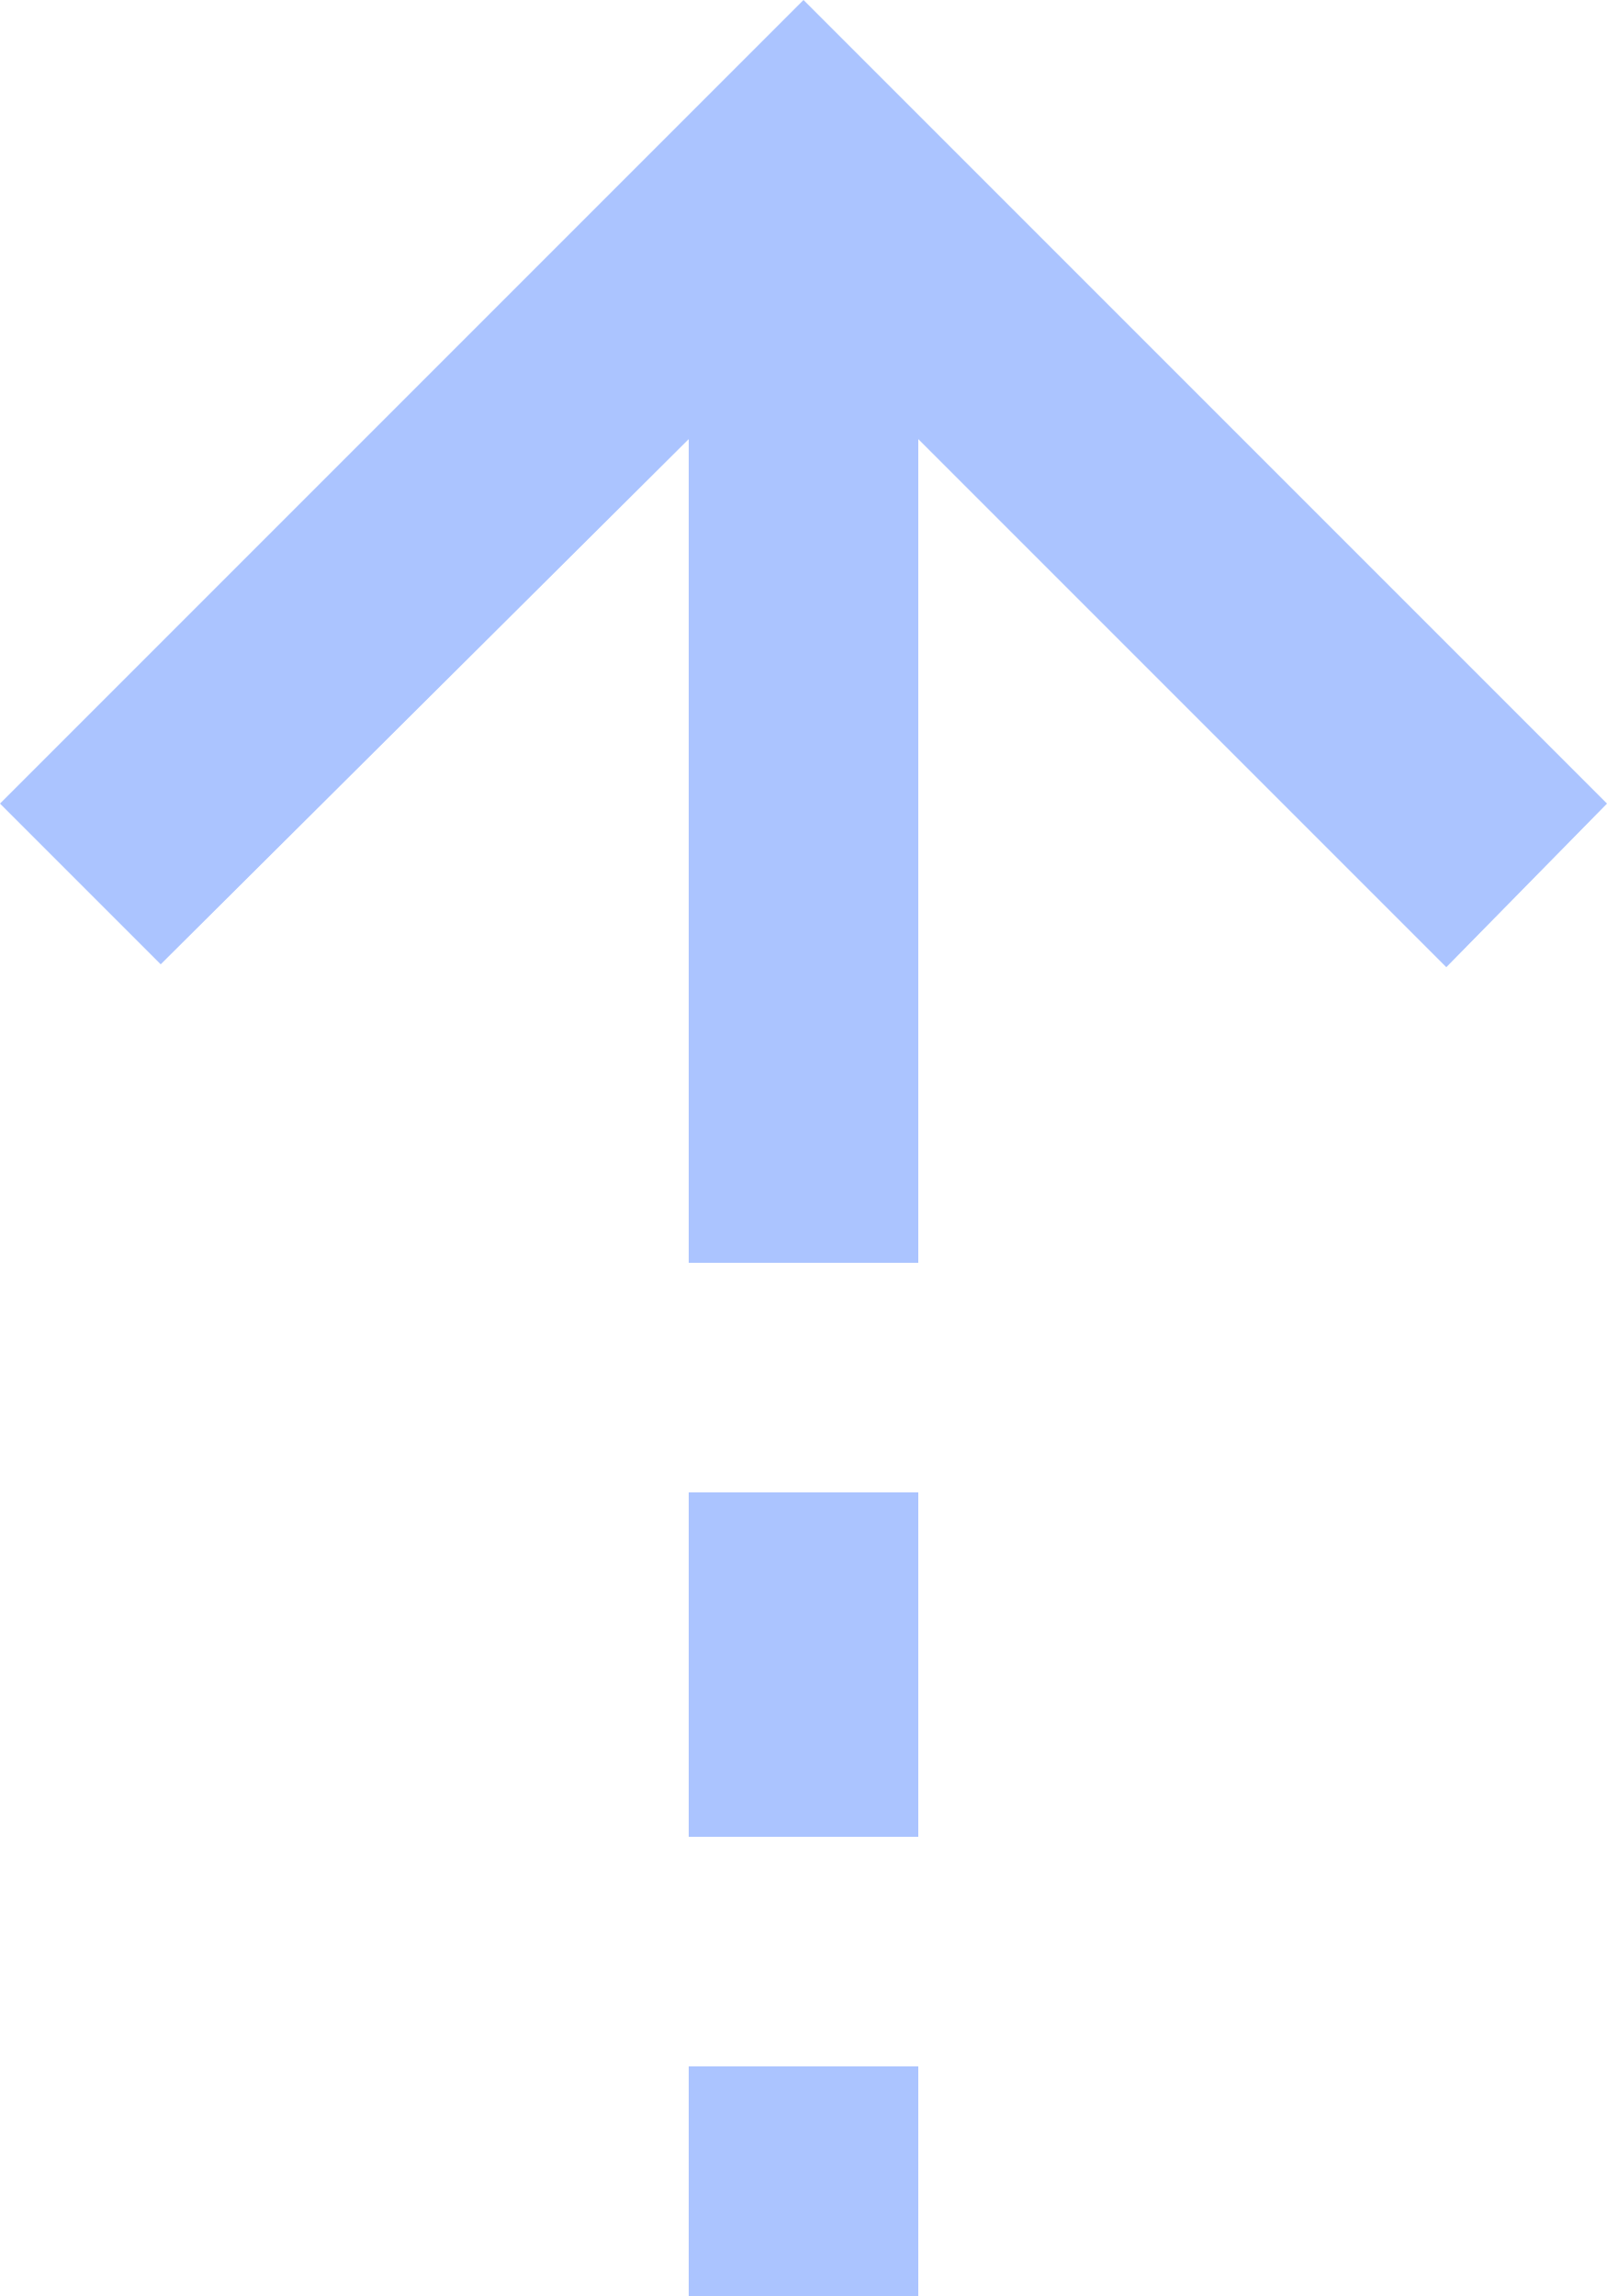
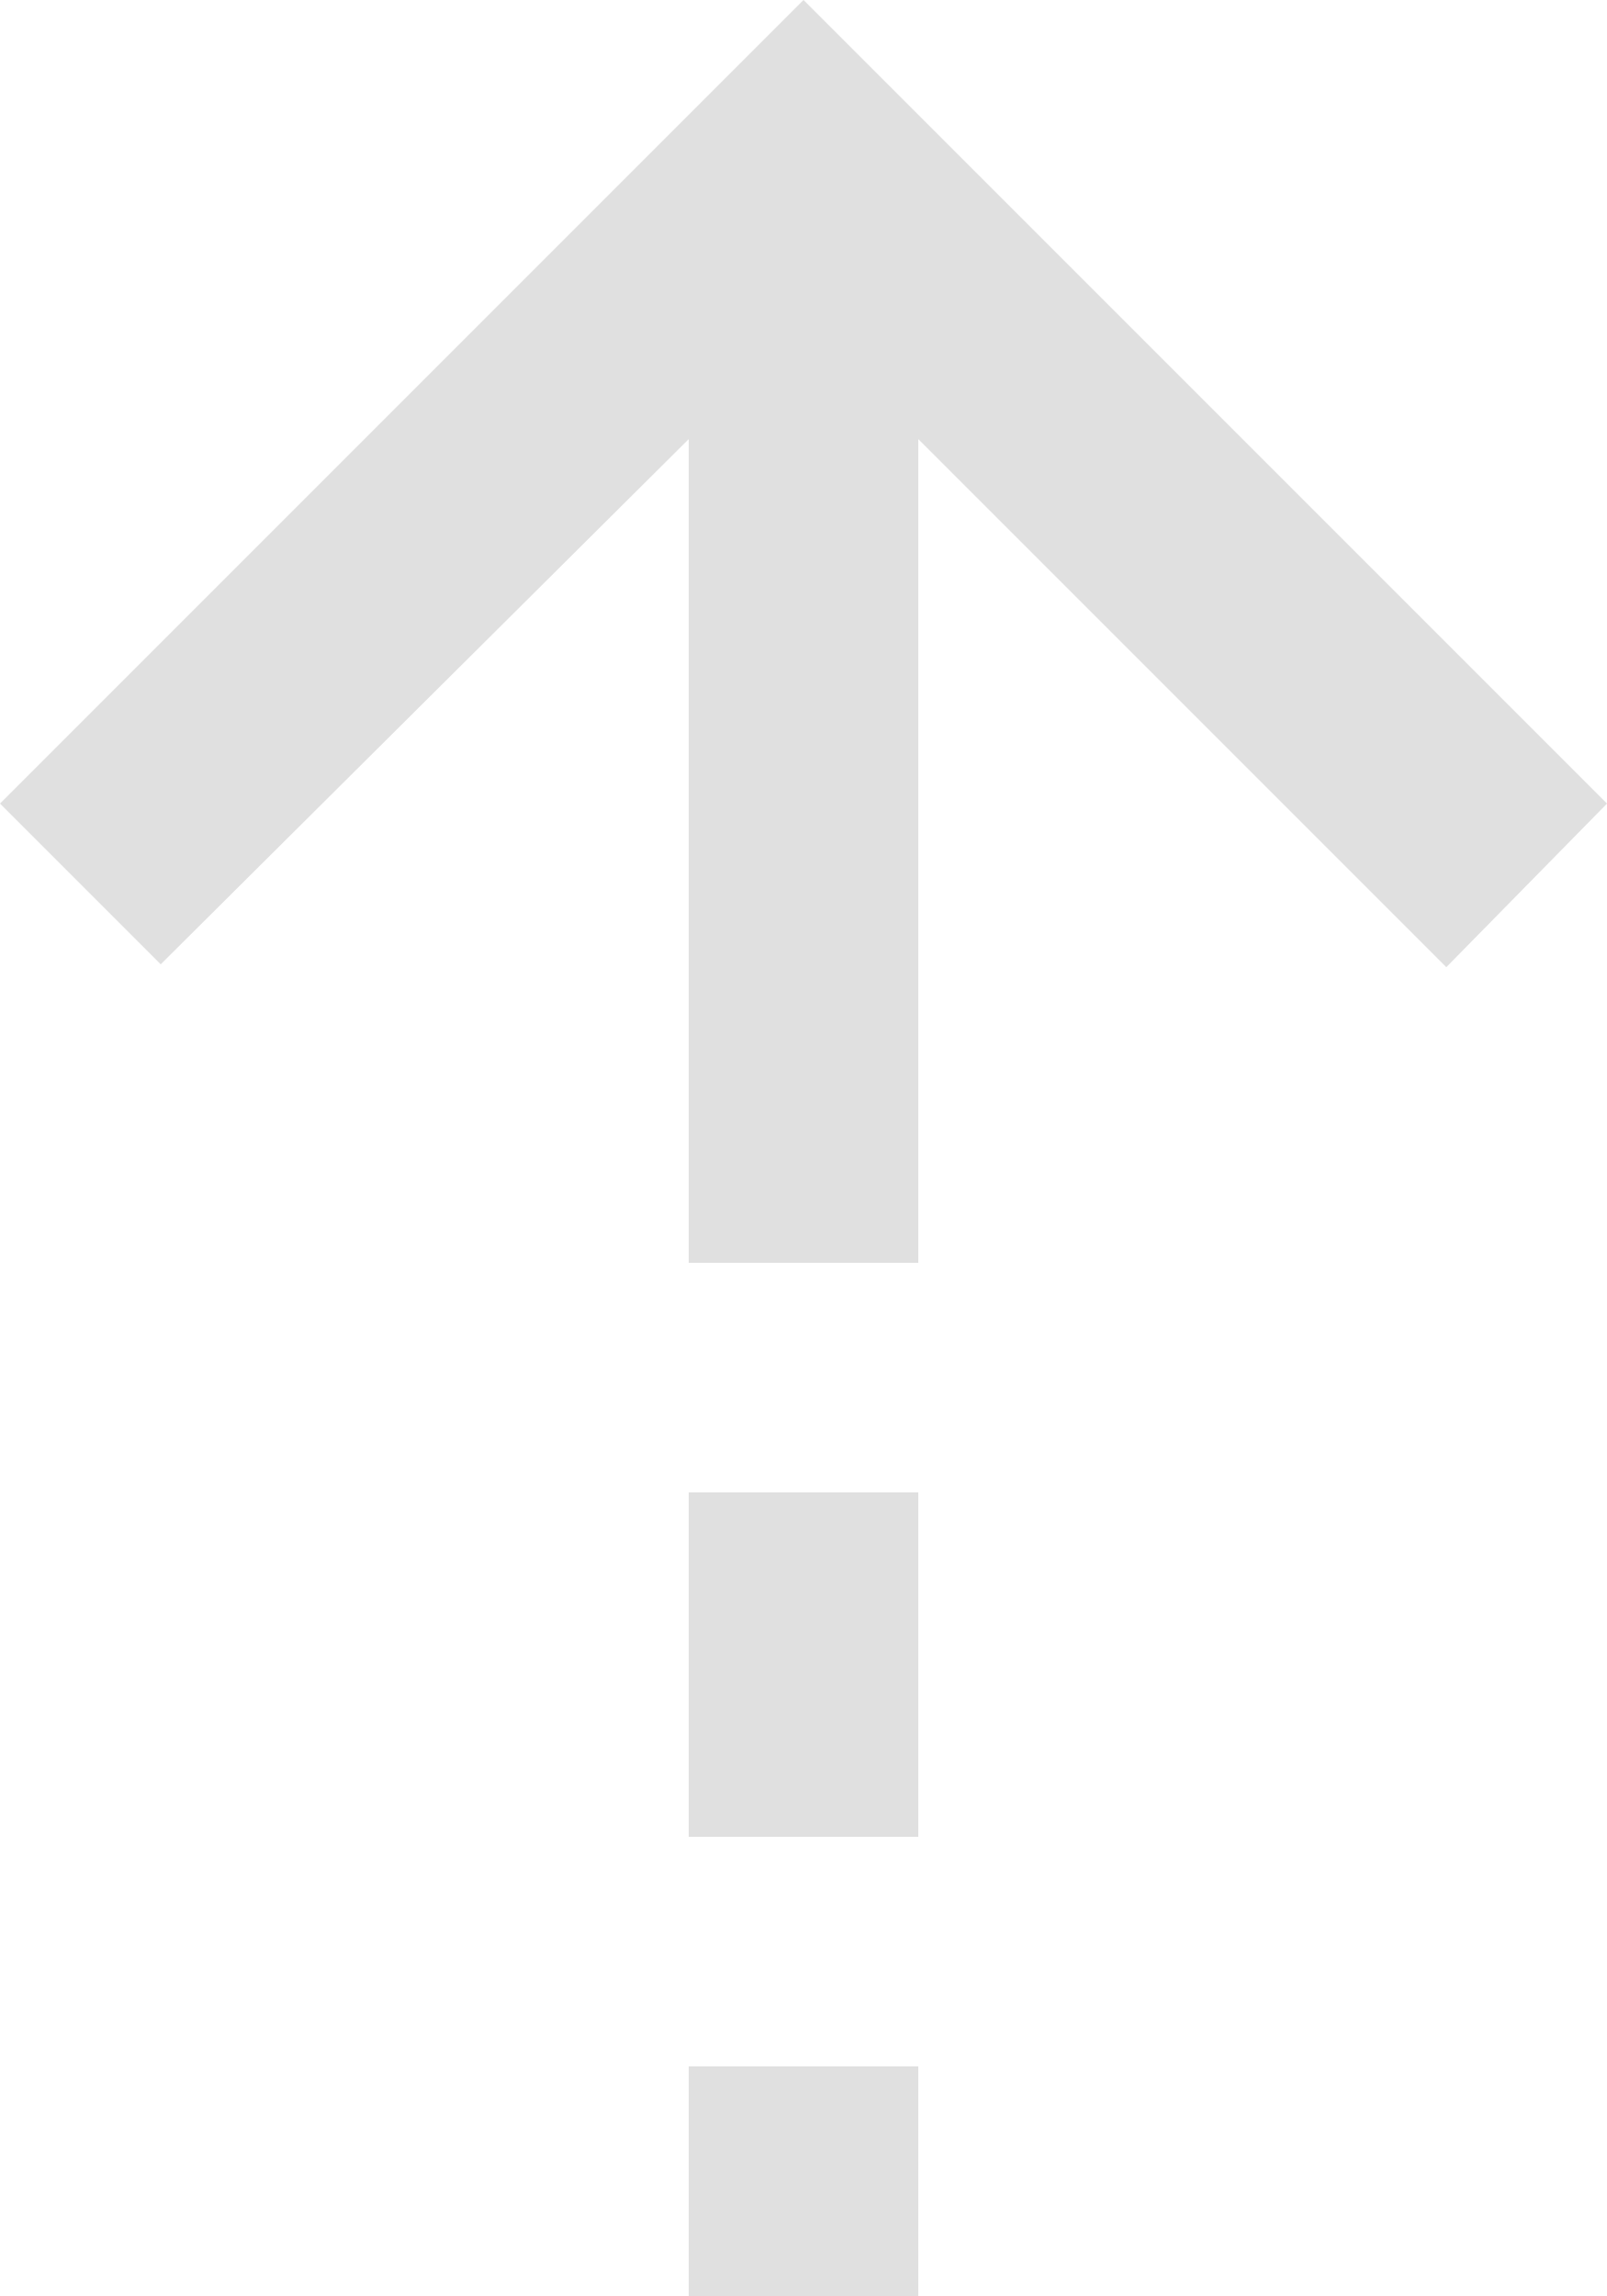
<svg xmlns="http://www.w3.org/2000/svg" height="20" viewBox="0 -960 560 800" width="14" fill="#edf2fb" version="1.1" id="svg20617">
  <defs id="defs20621" />
-   <path d="m 240,-807 -184,183 -56,-56 280,-280 280,280 -56,57 -184,-184 v 287 h -80 z m 0,487 v -120 h 80 v 120 z m 0,160 v -80 h 80 v 80 z" id="path20615" style="fill:#abc4ff;fill-opacity:1" />
+   <path d="m 240,-807 -184,183 -56,-56 280,-280 280,280 -56,57 -184,-184 v 287 h -80 z m 0,487 v -120 h 80 v 120 z m 0,160 v -80 h 80 v 80 z" id="path20615" style="fill:#e0e0e0;fill-opacity:1" />
</svg>
